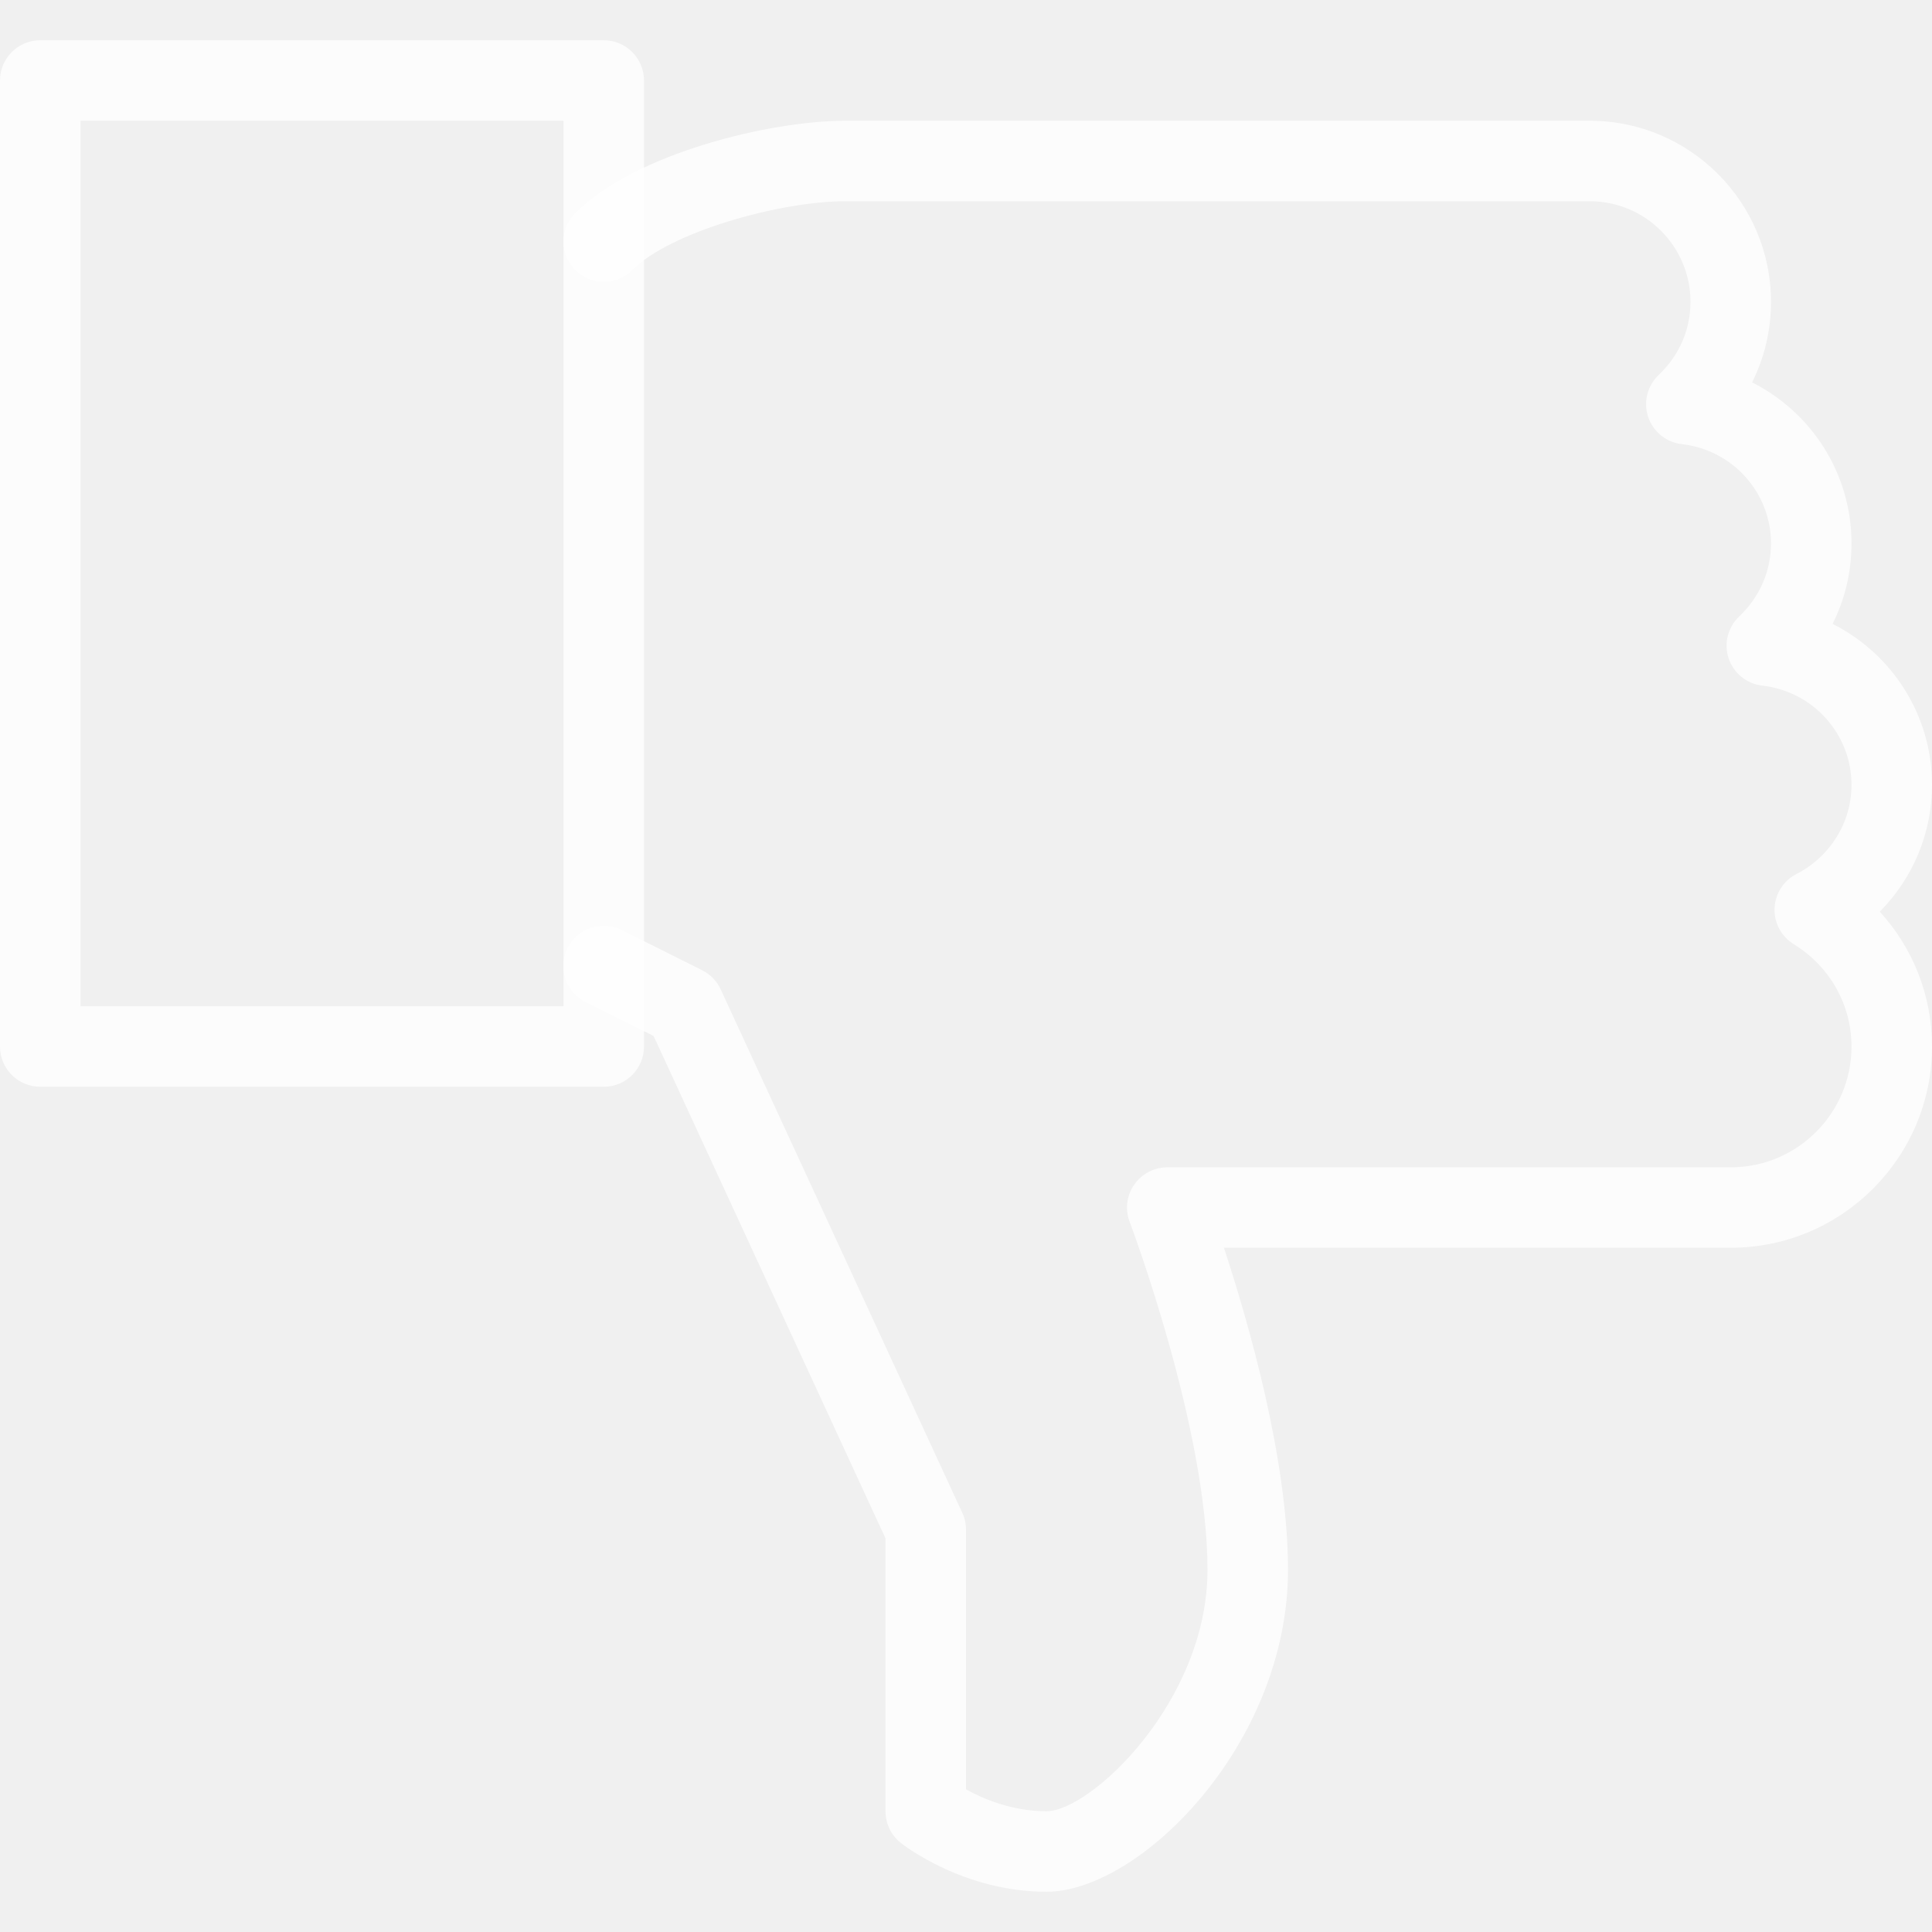
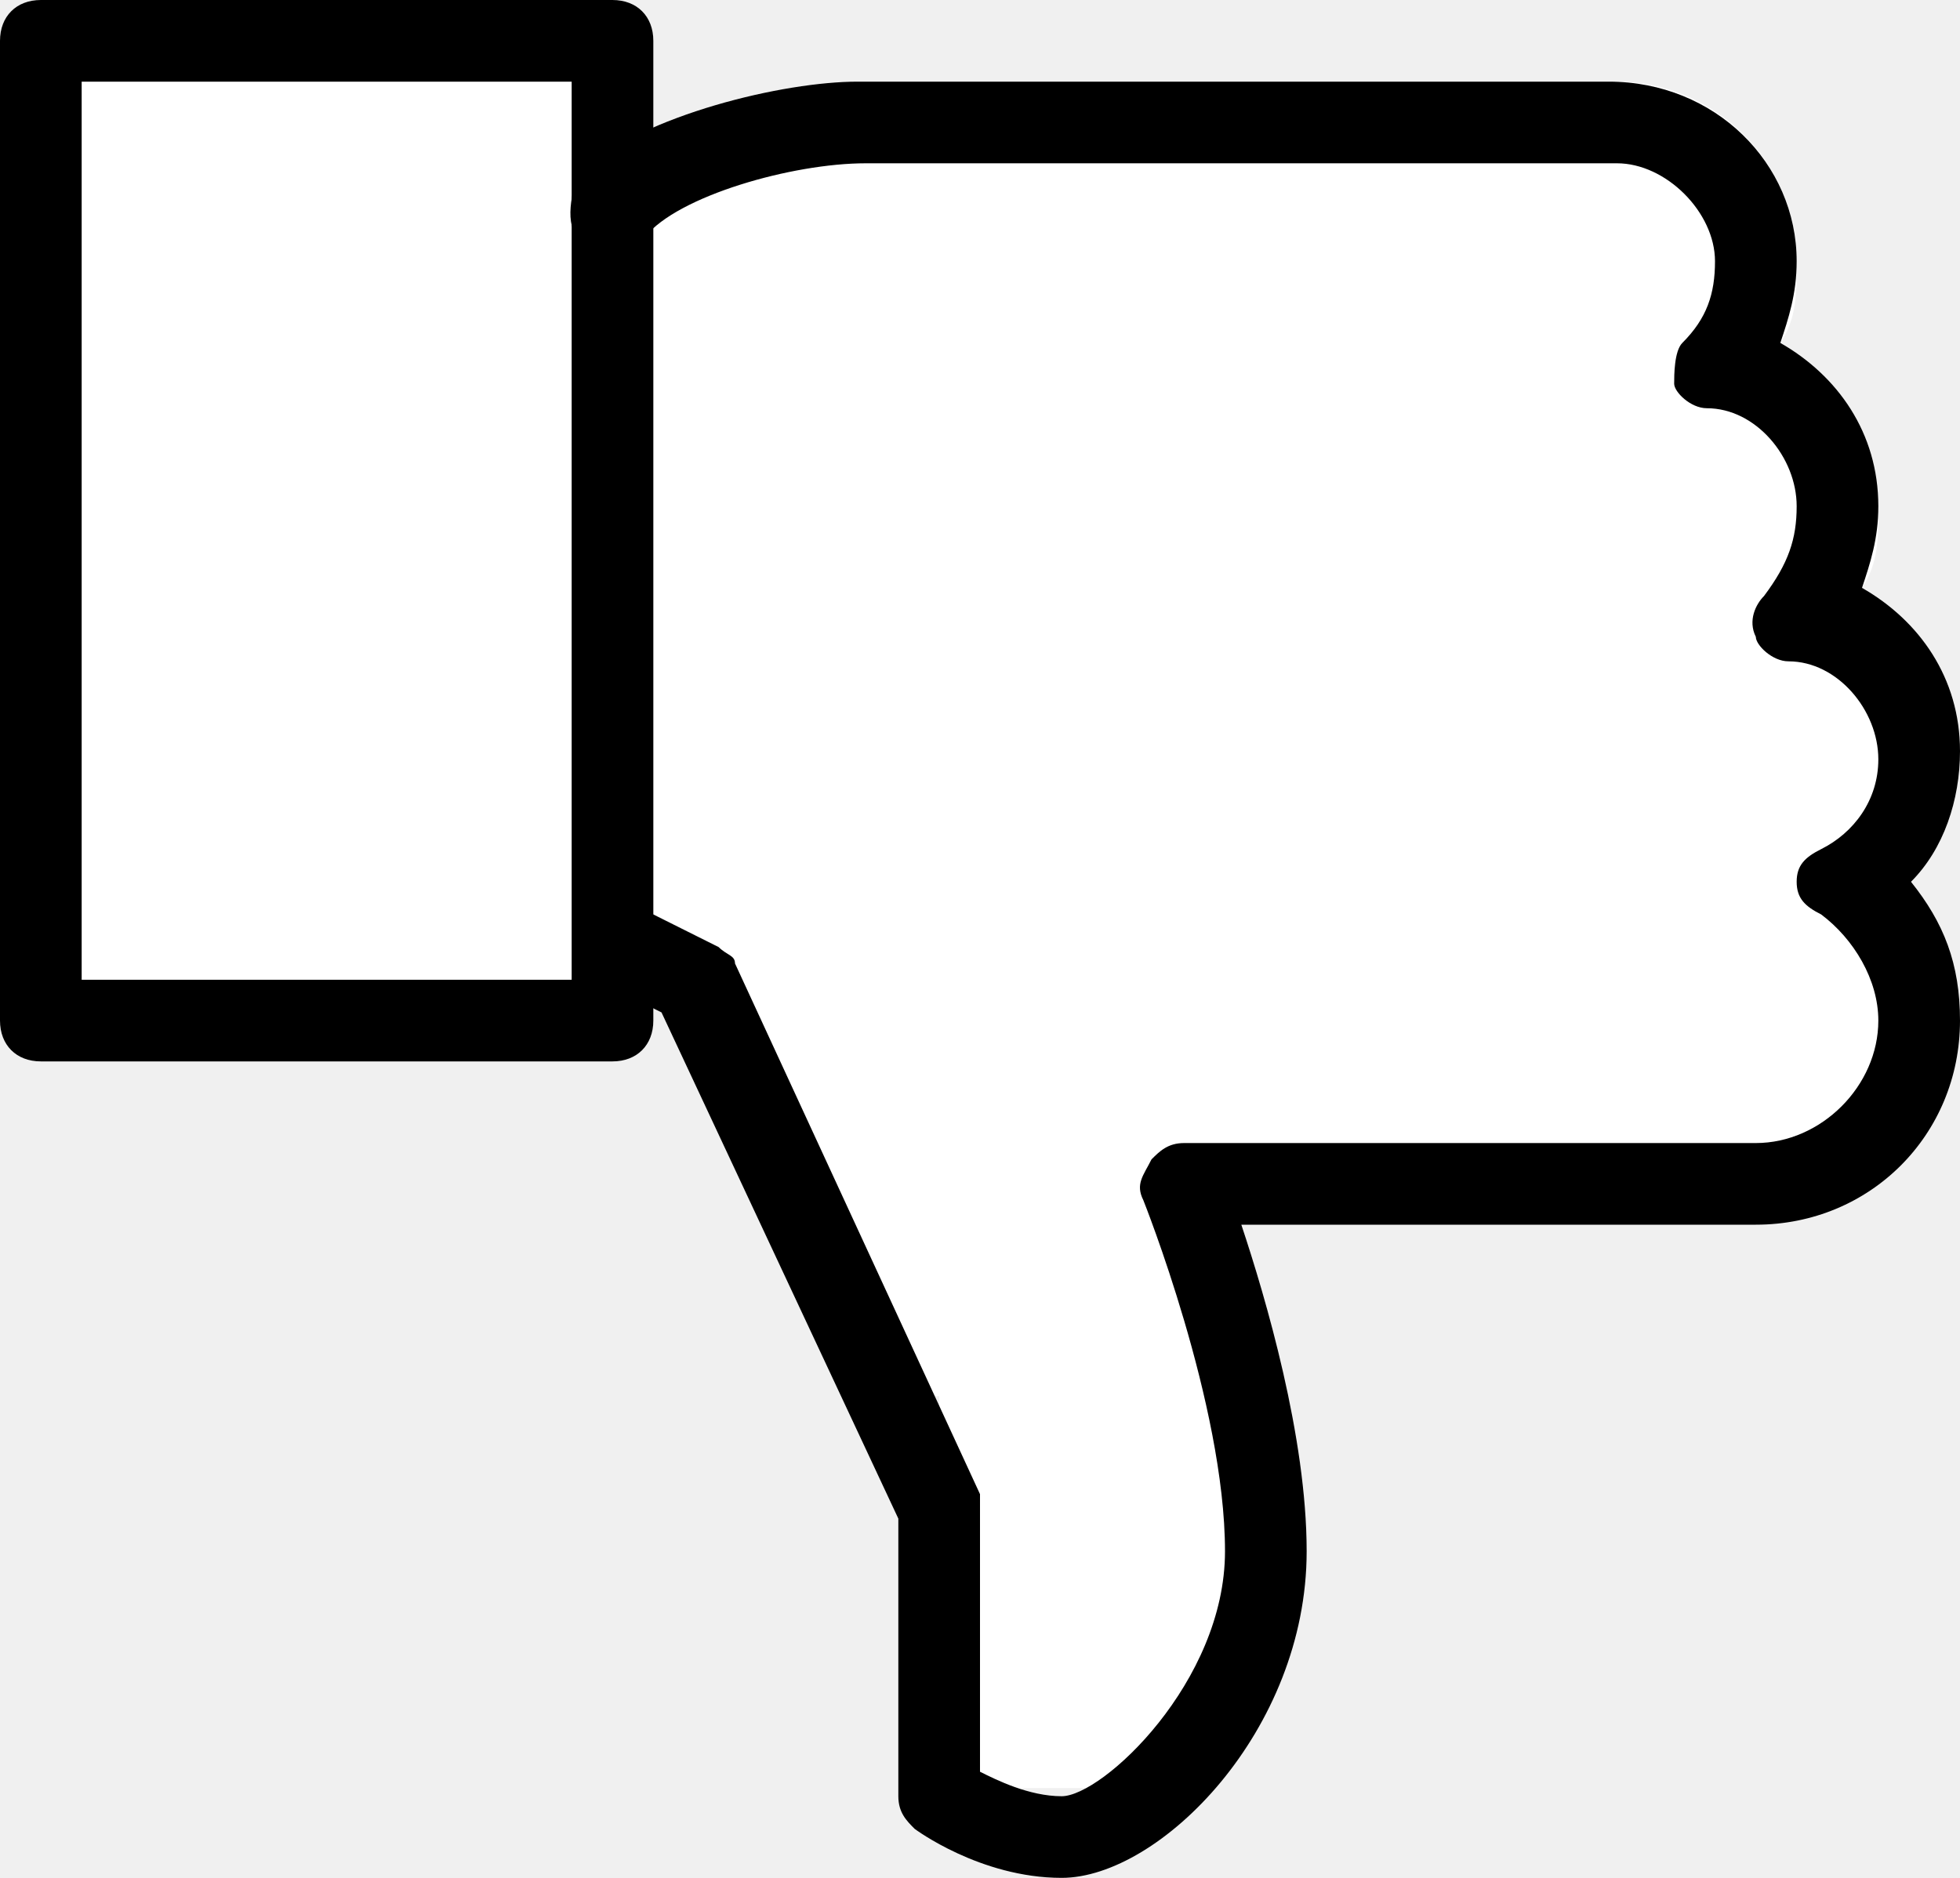
- <svg xmlns="http://www.w3.org/2000/svg" id="Layer_1" style="enable-background:new 0 0 24 24;" version="1.1" viewBox="0 0 24 24" xml:space="preserve">
+ <svg xmlns="http://www.w3.org/2000/svg" version="1.1" id="Layer_1" x="0px" y="0px" viewBox="0 0 24 23" style="enable-background:new 0 0 24 23;" xml:space="preserve">
+   <style type="text/css">
+ 	.st0{fill:#FFFFFF;}
+ </style>
+   <path class="st0" d="M24,9.2c0-0.9-0.5-1.6-1.2-2c0.2-0.3,0.2-0.6,0.2-1c0-0.9-0.5-1.6-1.2-2c0.2-0.3,0.2-0.6,0.2-1  C22,2,21,1,19.8,1h-9.2C9.8,1,8.8,1.2,8,1.6V0.5C8,0.2,7.8,0,7.5,0h-7C0.2,0,0,0.2,0,0.5v12C0,12.8,0.2,13,0.5,13h7  C7.8,13,8,12.8,8,12.5v-0.2l0.1,0.1l2.9,6.2V22c0,0.2,0.1,0.3,0.2,0.4c0,0,0.8,0.6,1.8,0.6c1.2,0,3-1.8,3-4c0-1.4-0.5-3.1-0.8-4h6.3  c1.4,0,2.5-1.1,2.5-2.5c0-0.6-0.2-1.2-0.6-1.7C23.8,10.4,24,9.8,24,9.2z M11.5,17.3l-0.1-0.2h0.1V17.3z M13,22c-0.2,0-0.4,0-0.5-0.1  h0.8C13.2,22,13.1,22,13,22z M14.6,16.5L14.6,16.5C14.6,16.4,14.6,16.5,14.6,16.5L14.6,16.5z" />
  <g>
    <g>
-       <style type="text/css">
- 	.st0{fill: rgba(0, 0, 0, 0.8);}
- 	.fill { fill: rgba(255, 255, 255, 0.8);}
- </style>
-       <path class="fill st0" d="M7.5,13.5h-7C0.224,13.5,0,13.277,0,13V1c0-0.276,0.224-0.5,0.5-0.5h7C7.776,0.5,8,0.724,8,1v12    C8,13.277,7.776,13.5,7.5,13.5z M1,12.5h6v-11H1V12.5z" />
+       <path d="M7.5,13h-7C0.2,13,0,12.8,0,12.5v-12C0,0.2,0.2,0,0.5,0h7C7.8,0,8,0.2,8,0.5v12C8,12.8,7.8,13,7.5,13z M1,12h6V1H1V12z" />
    </g>
    <g>
-       <path class="fill st0" d="M13,23.5c-1.038,0-1.781-0.584-1.813-0.609C11.069,22.796,11,22.652,11,22.5v-3.39l-2.881-6.241l-0.843-0.421    c-0.247-0.124-0.347-0.424-0.224-0.671c0.124-0.248,0.424-0.345,0.671-0.224l1,0.5c0.102,0.051,0.183,0.135,0.23,0.238l3,6.5    C11.984,18.856,12,18.928,12,19v3.228c0.207,0.115,0.569,0.272,1,0.272c0.548,0,2-1.363,2-3c0-1.759-0.958-4.297-0.967-4.322    c-0.059-0.153-0.038-0.326,0.056-0.461c0.093-0.135,0.247-0.216,0.411-0.216h7c0.827,0,1.5-0.673,1.5-1.5    c0-0.52-0.269-0.996-0.719-1.273c-0.153-0.095-0.244-0.265-0.237-0.445c0.008-0.18,0.111-0.343,0.271-0.425    C22.738,10.64,23,10.216,23,9.75c0-0.631-0.477-1.161-1.108-1.233c-0.193-0.022-0.356-0.154-0.418-0.338    c-0.062-0.185-0.01-0.388,0.131-0.521C21.859,7.417,22,7.094,22,6.75c0-0.631-0.477-1.161-1.108-1.233    c-0.193-0.022-0.356-0.154-0.418-0.338s-0.01-0.388,0.131-0.521C20.859,4.417,21,4.094,21,3.75c0-0.689-0.561-1.25-1.25-1.25H10.5    c-0.812,0-2.173,0.381-2.646,0.854c-0.195,0.195-0.512,0.195-0.707,0s-0.195-0.512,0-0.707C7.896,1.899,9.575,1.5,10.5,1.5h9.25    C20.99,1.5,22,2.51,22,3.75c0,0.353-0.081,0.693-0.235,1C22.504,5.122,23,5.883,23,6.75c0,0.353-0.081,0.693-0.235,1    C23.504,8.122,24,8.883,24,9.75c0,0.6-0.238,1.161-0.649,1.575C23.765,11.778,24,12.369,24,13c0,1.378-1.121,2.5-2.5,2.5h-6.296    C15.51,16.429,16,18.132,16,19.5C16,21.67,14.157,23.5,13,23.5z" />
+       <path d="M13,23c-1,0-1.8-0.6-1.8-0.6C11.1,22.3,11,22.2,11,22v-3.4l-2.9-6.2l-0.8-0.4c-0.2-0.1-0.3-0.4-0.2-0.7    c0.1-0.2,0.4-0.3,0.7-0.2l1,0.5c0.1,0.1,0.2,0.1,0.2,0.2l3,6.5c0,0.1,0,0.1,0,0.2v3.2c0.2,0.1,0.6,0.3,1,0.3c0.5,0,2-1.4,2-3    c0-1.8-1-4.3-1-4.3c-0.1-0.2,0-0.3,0.1-0.5c0.1-0.1,0.2-0.2,0.4-0.2h7c0.8,0,1.5-0.7,1.5-1.5c0-0.5-0.3-1-0.7-1.3    C22.1,11.1,22,11,22,10.8c0-0.2,0.1-0.3,0.3-0.4c0.4-0.2,0.7-0.6,0.7-1.1c0-0.6-0.5-1.2-1.1-1.2c-0.2,0-0.4-0.2-0.4-0.3    c-0.1-0.2,0-0.4,0.1-0.5C21.9,6.9,22,6.6,22,6.2c0-0.6-0.5-1.2-1.1-1.2c-0.2,0-0.4-0.2-0.4-0.3s0-0.4,0.1-0.5    C20.9,3.9,21,3.6,21,3.2C21,2.6,20.4,2,19.8,2h-9.2C9.7,2,8.3,2.4,7.9,2.9C7.7,3,7.3,3,7.1,2.9S7,2.3,7.1,2.1    C7.9,1.4,9.6,1,10.5,1h9.2C21,1,22,2,22,3.2c0,0.4-0.1,0.7-0.2,1c0.7,0.4,1.2,1.1,1.2,2c0,0.4-0.1,0.7-0.2,1    c0.7,0.4,1.2,1.1,1.2,2c0,0.6-0.2,1.2-0.6,1.6c0.4,0.5,0.6,1,0.6,1.7c0,1.4-1.1,2.5-2.5,2.5h-6.3c0.3,0.9,0.8,2.6,0.8,4    C16,21.2,14.2,23,13,23z" />
    </g>
  </g>
-   <g />
-   <g />
-   <g />
-   <g />
-   <g />
-   <g />
-   <g />
-   <g />
-   <g />
-   <g />
-   <g />
-   <g />
-   <g />
-   <g />
-   <g />
</svg>
